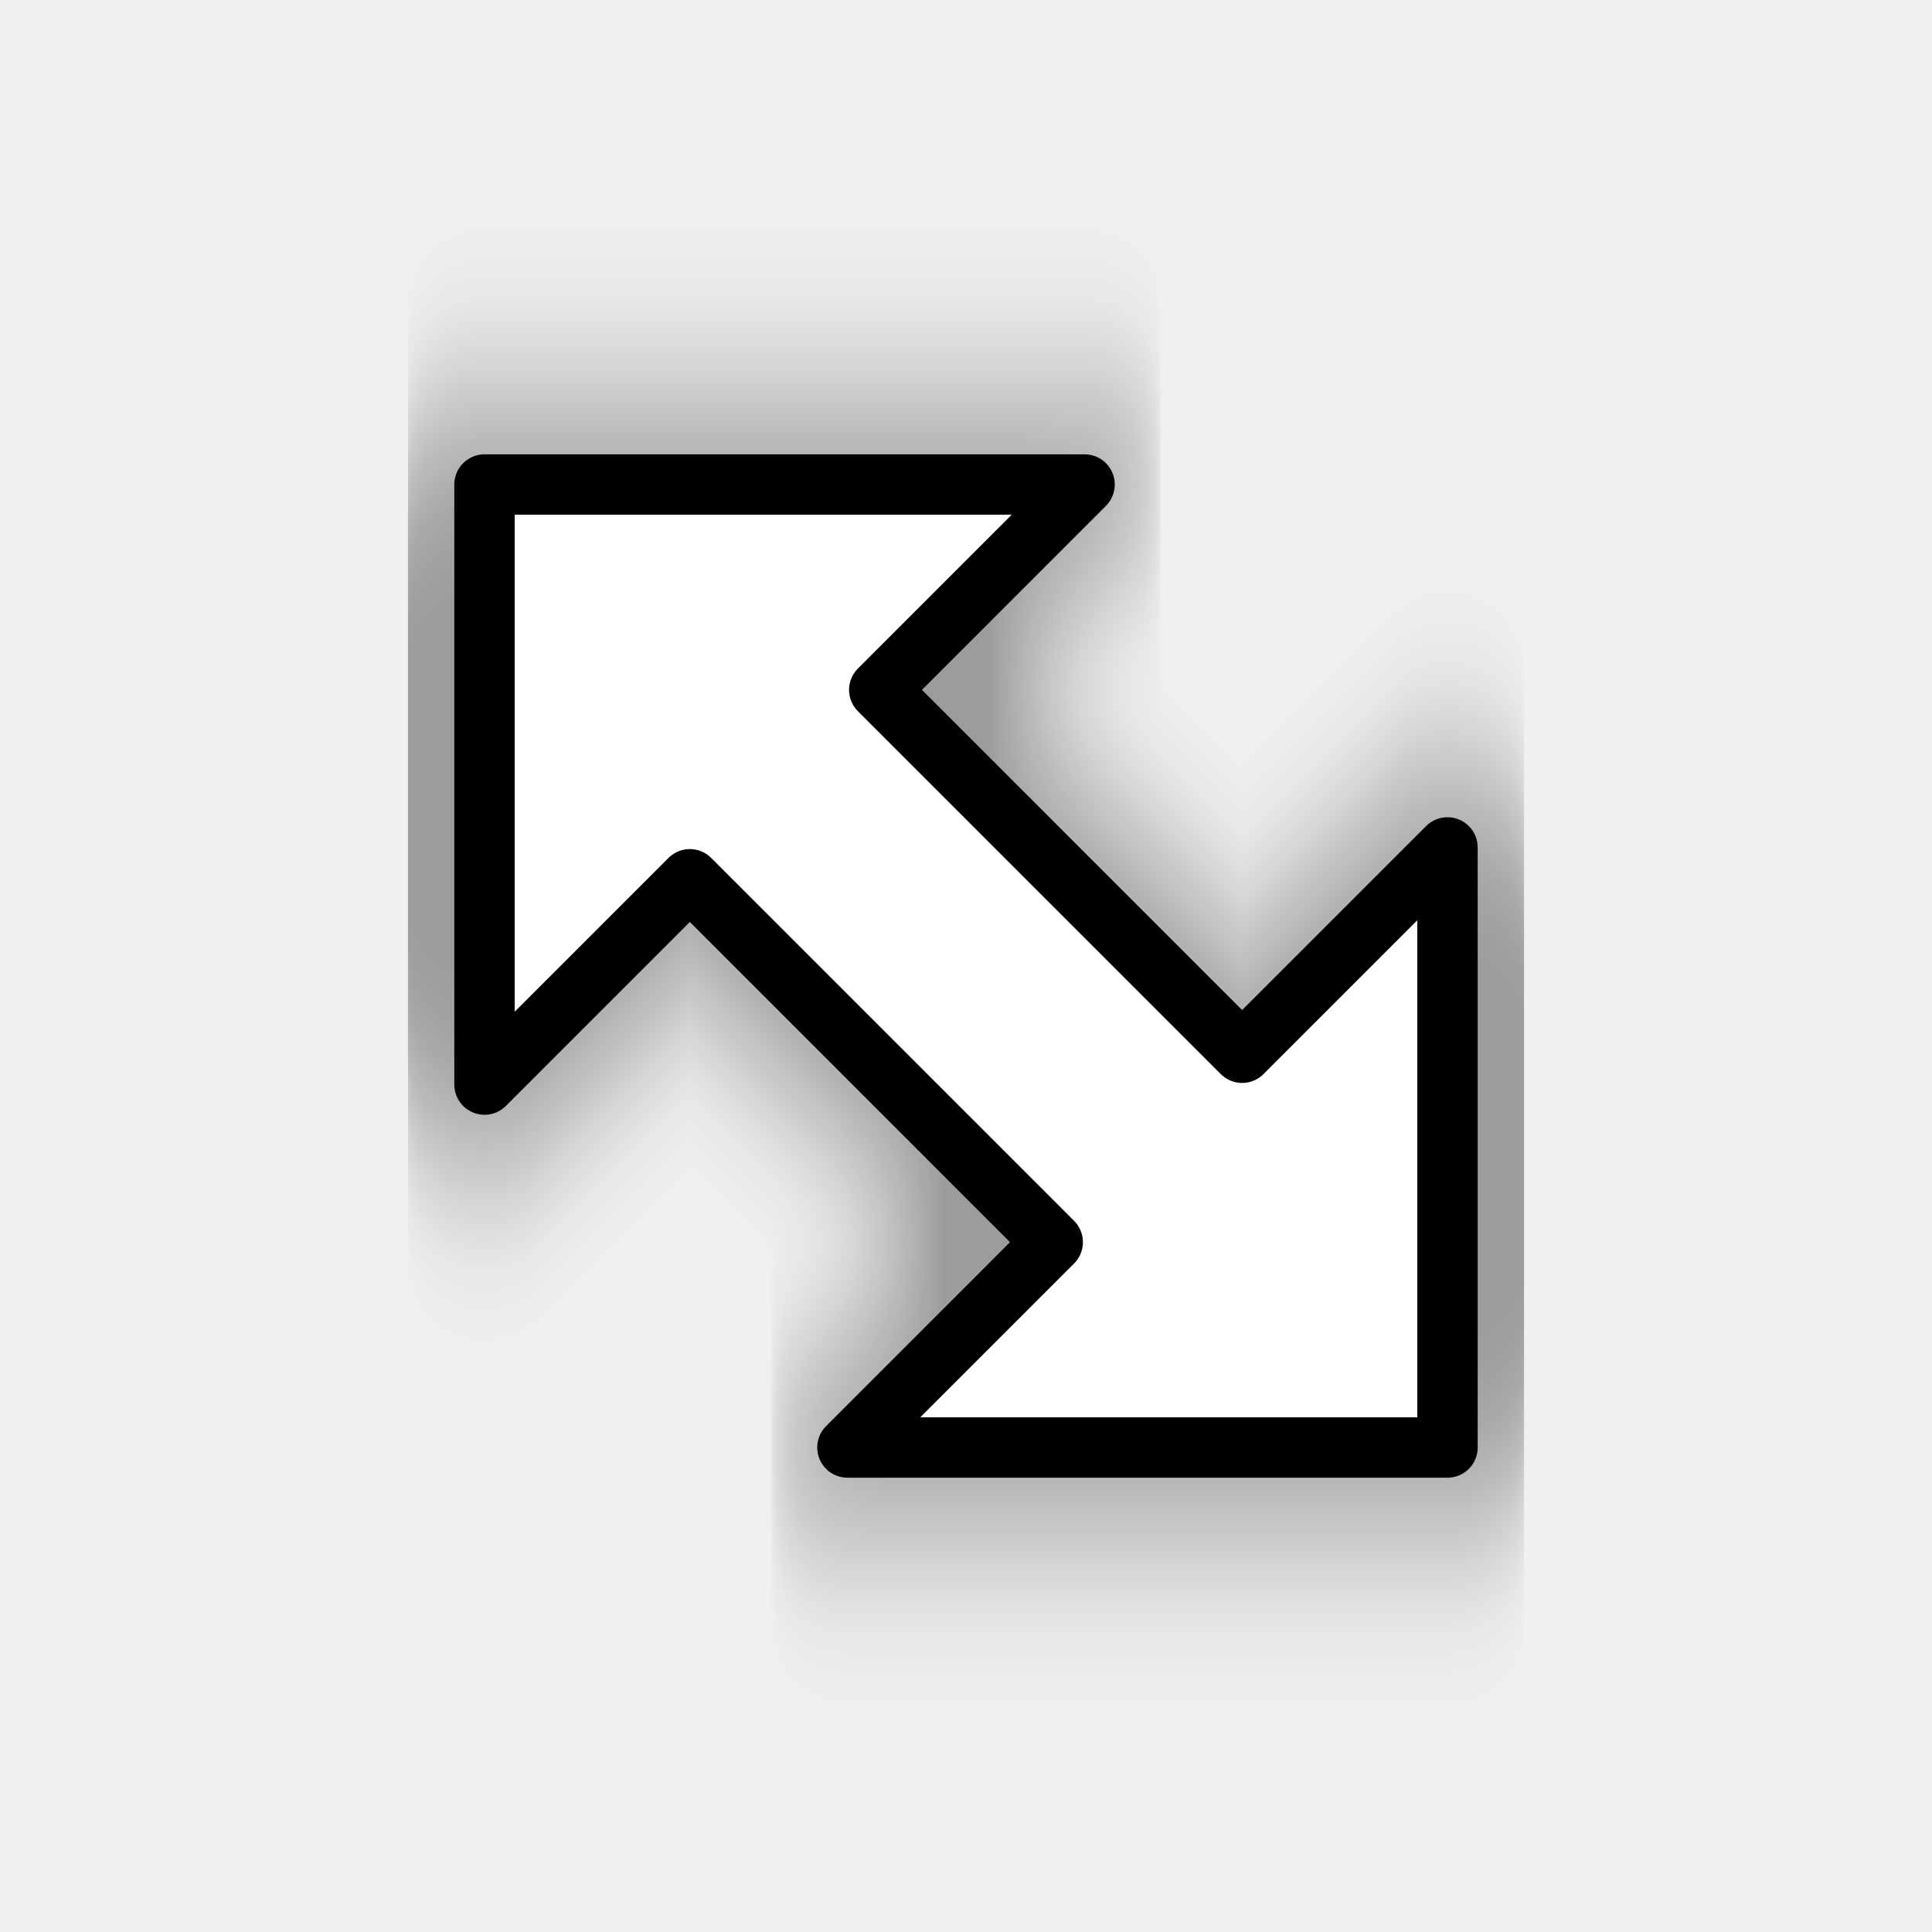
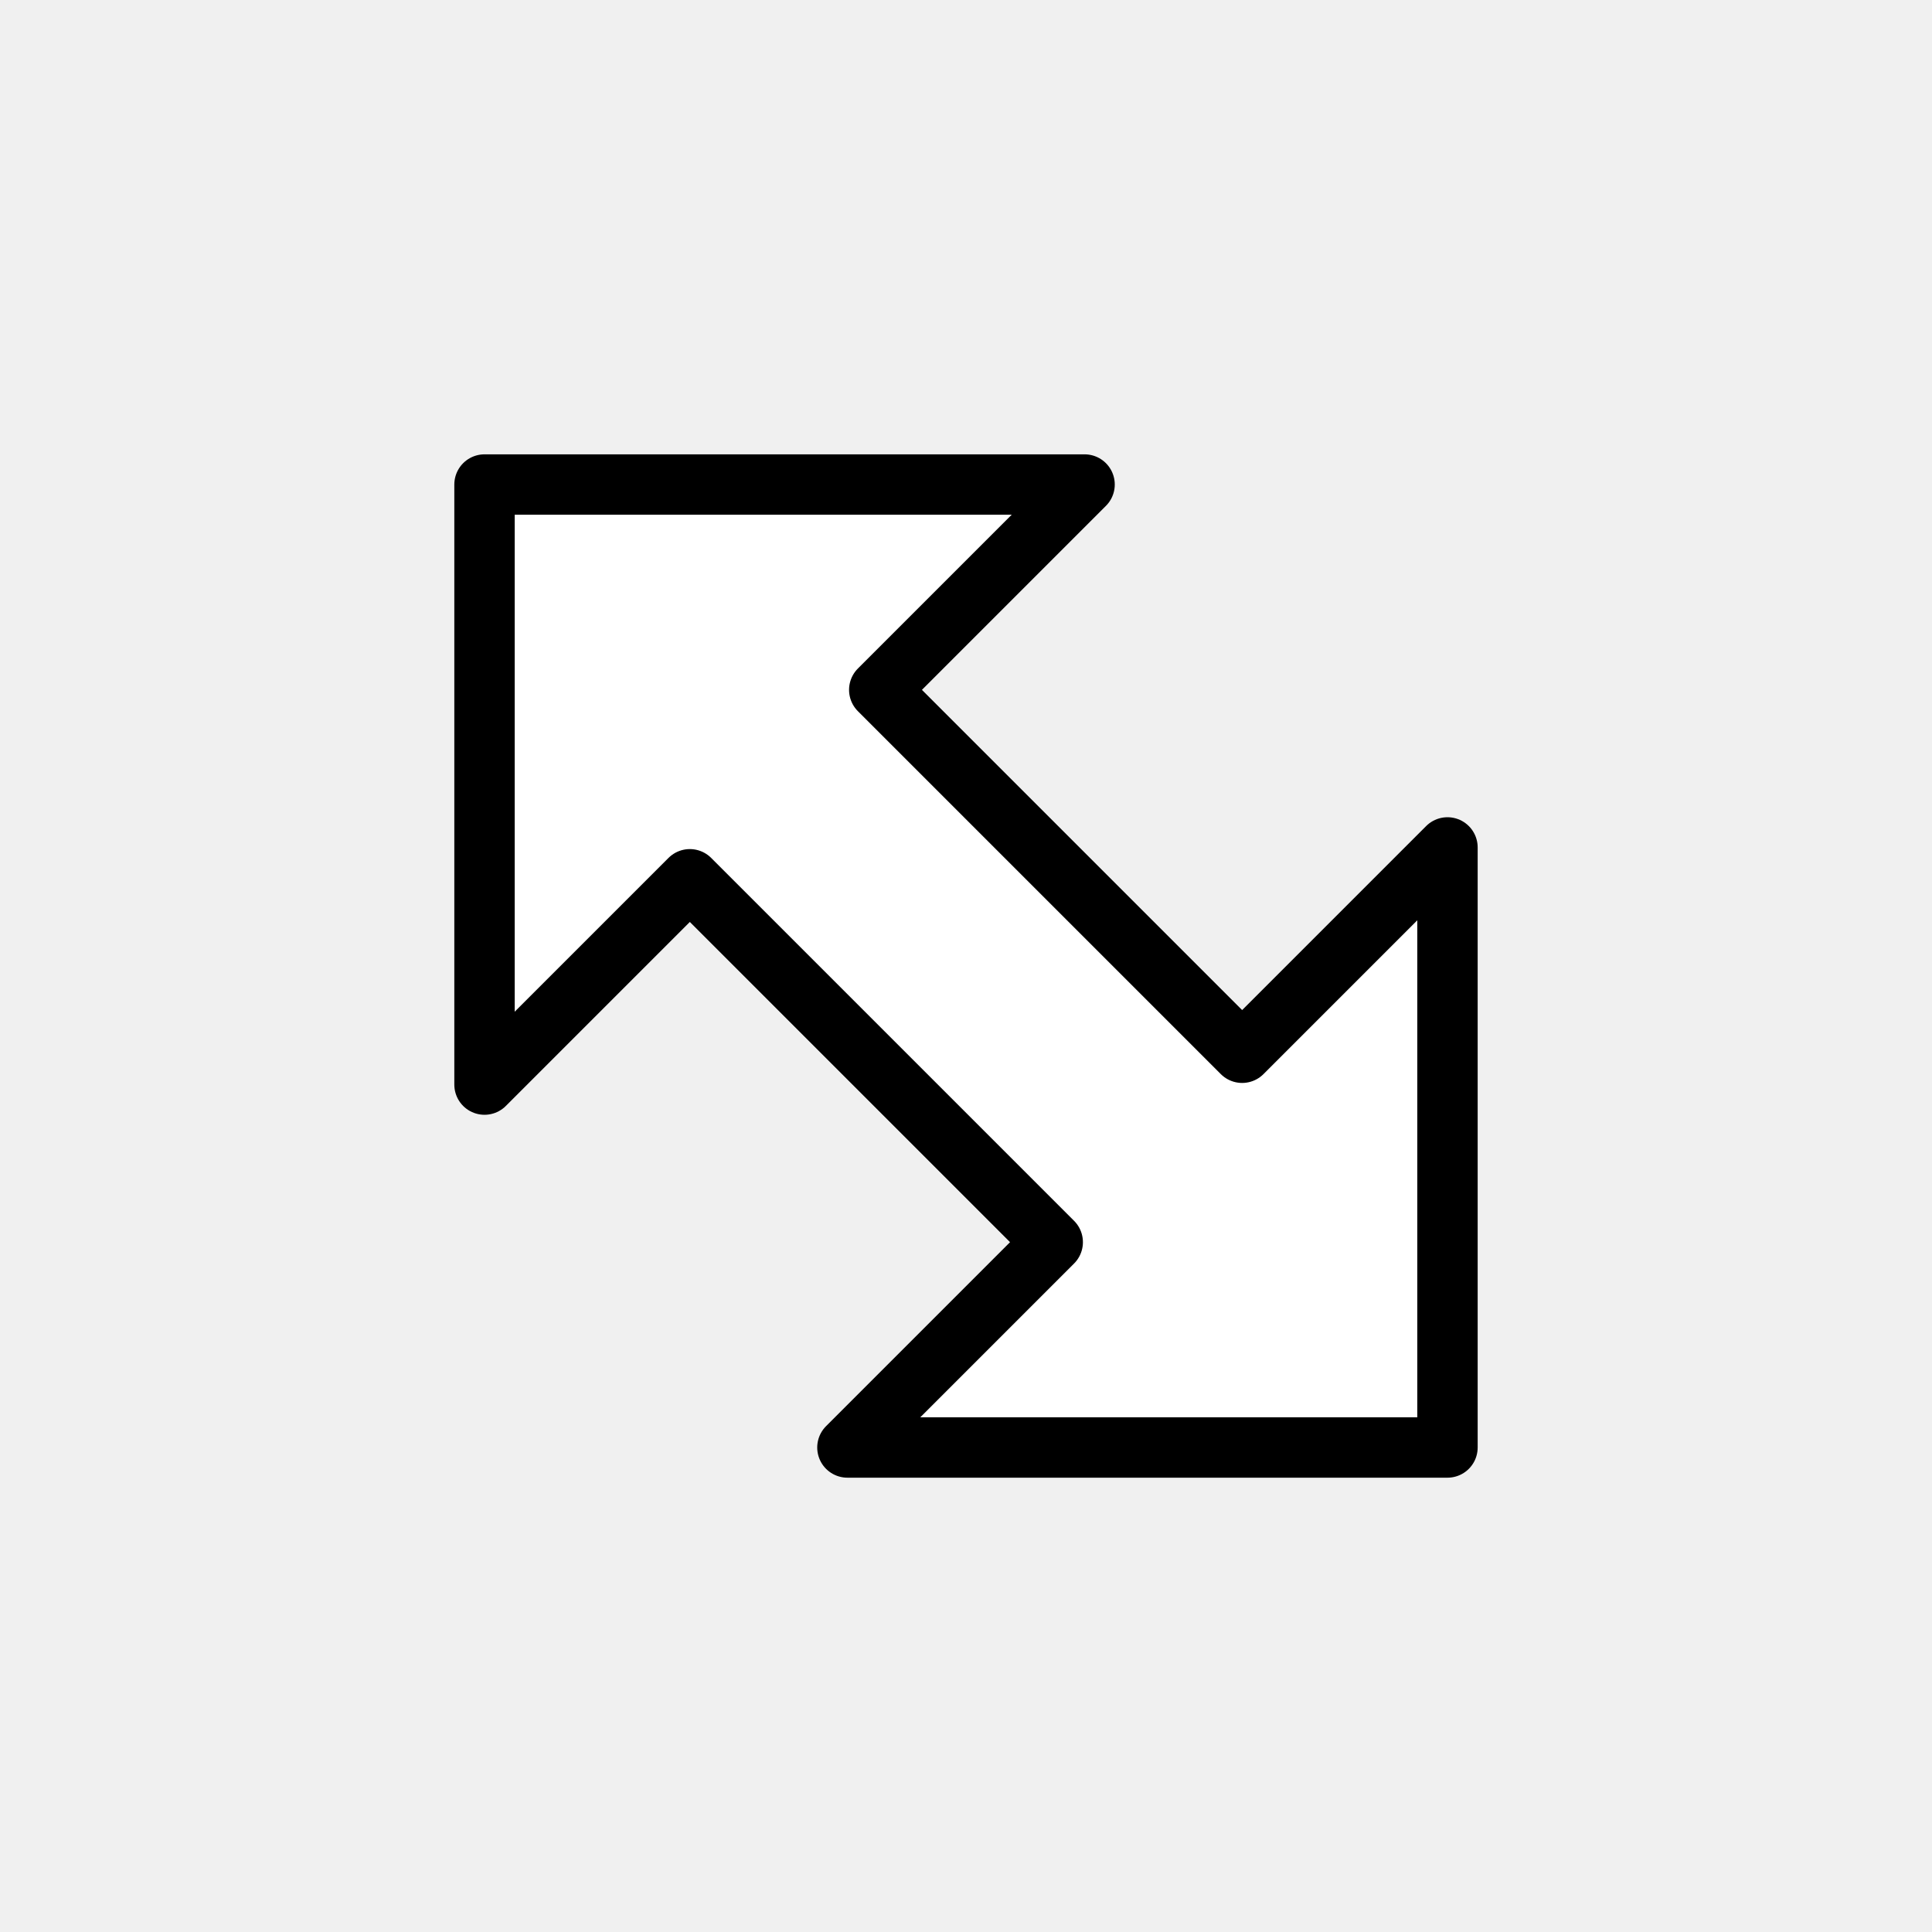
- <svg xmlns="http://www.w3.org/2000/svg" xmlns:xlink="http://www.w3.org/1999/xlink" width="128" height="128" id="svg4344" version="1.1">
-   <defs id="defs4346">
-     <filter height="1.336" y="-0.168" width="1.217" x="-0.109" id="filter4105" style="color-interpolation-filters:sRGB">
-       <feGaussianBlur id="feGaussianBlur4107" stdDeviation="4.365" />
-     </filter>
-   </defs>
+ <svg xmlns="http://www.w3.org/2000/svg" width="128" height="128" id="svg4344" version="1.1">
+   <defs id="defs4346" />
  <g id="layer1" transform="translate(0,-924.3622)">
    <g id="layer1-6" transform="matrix(0.7071068,0.7071068,-0.7071068,0.7071068,717.6222,244.2303)">
-       <path d="M 80.957,957.178 A 3.073,3.073 0 0 0 77.93,960.25 l 0,16.166 -27.857,0 0,-16.166 a 3.073,3.073 0 0 0 -5.244,-2.172 l -28.113,28.111 a 3.073,3.073 0 0 0 0,4.344 l 28.113,28.113 a 3.073,3.073 0 0 0 5.244,-2.172 l 0,-16.166 27.857,0 0,16.166 a 3.073,3.073 0 0 0 5.244,2.172 l 28.111,-28.113 a 3.073,3.073 0 0 0 0,-4.344 L 83.174,958.078 a 3.073,3.073 0 0 0 -2.217,-0.9 z" id="path4103" style="opacity:0.35;fill:#000000;fill-opacity:1;stroke:#000000;stroke-width:4;stroke-linejoin:round;stroke-miterlimit:4;stroke-dasharray:none;stroke-dashoffset:0;stroke-opacity:1;filter:url(#filter4105)" xlink:href="#path3762-7" />
      <path style="fill:#ffffff;fill-opacity:1;stroke:#000000;stroke-width:4;stroke-linejoin:round;stroke-miterlimit:4;stroke-dasharray:none;stroke-dashoffset:0;stroke-opacity:1" d="m 109.113,988.362 -28.112,-28.112 0,19.239 -34.002,-8e-5 0,-19.239 -28.112,28.112 28.112,28.112 0,-19.238 34.002,0 0,19.238 z" id="path3762-7" />
    </g>
  </g>
</svg>
